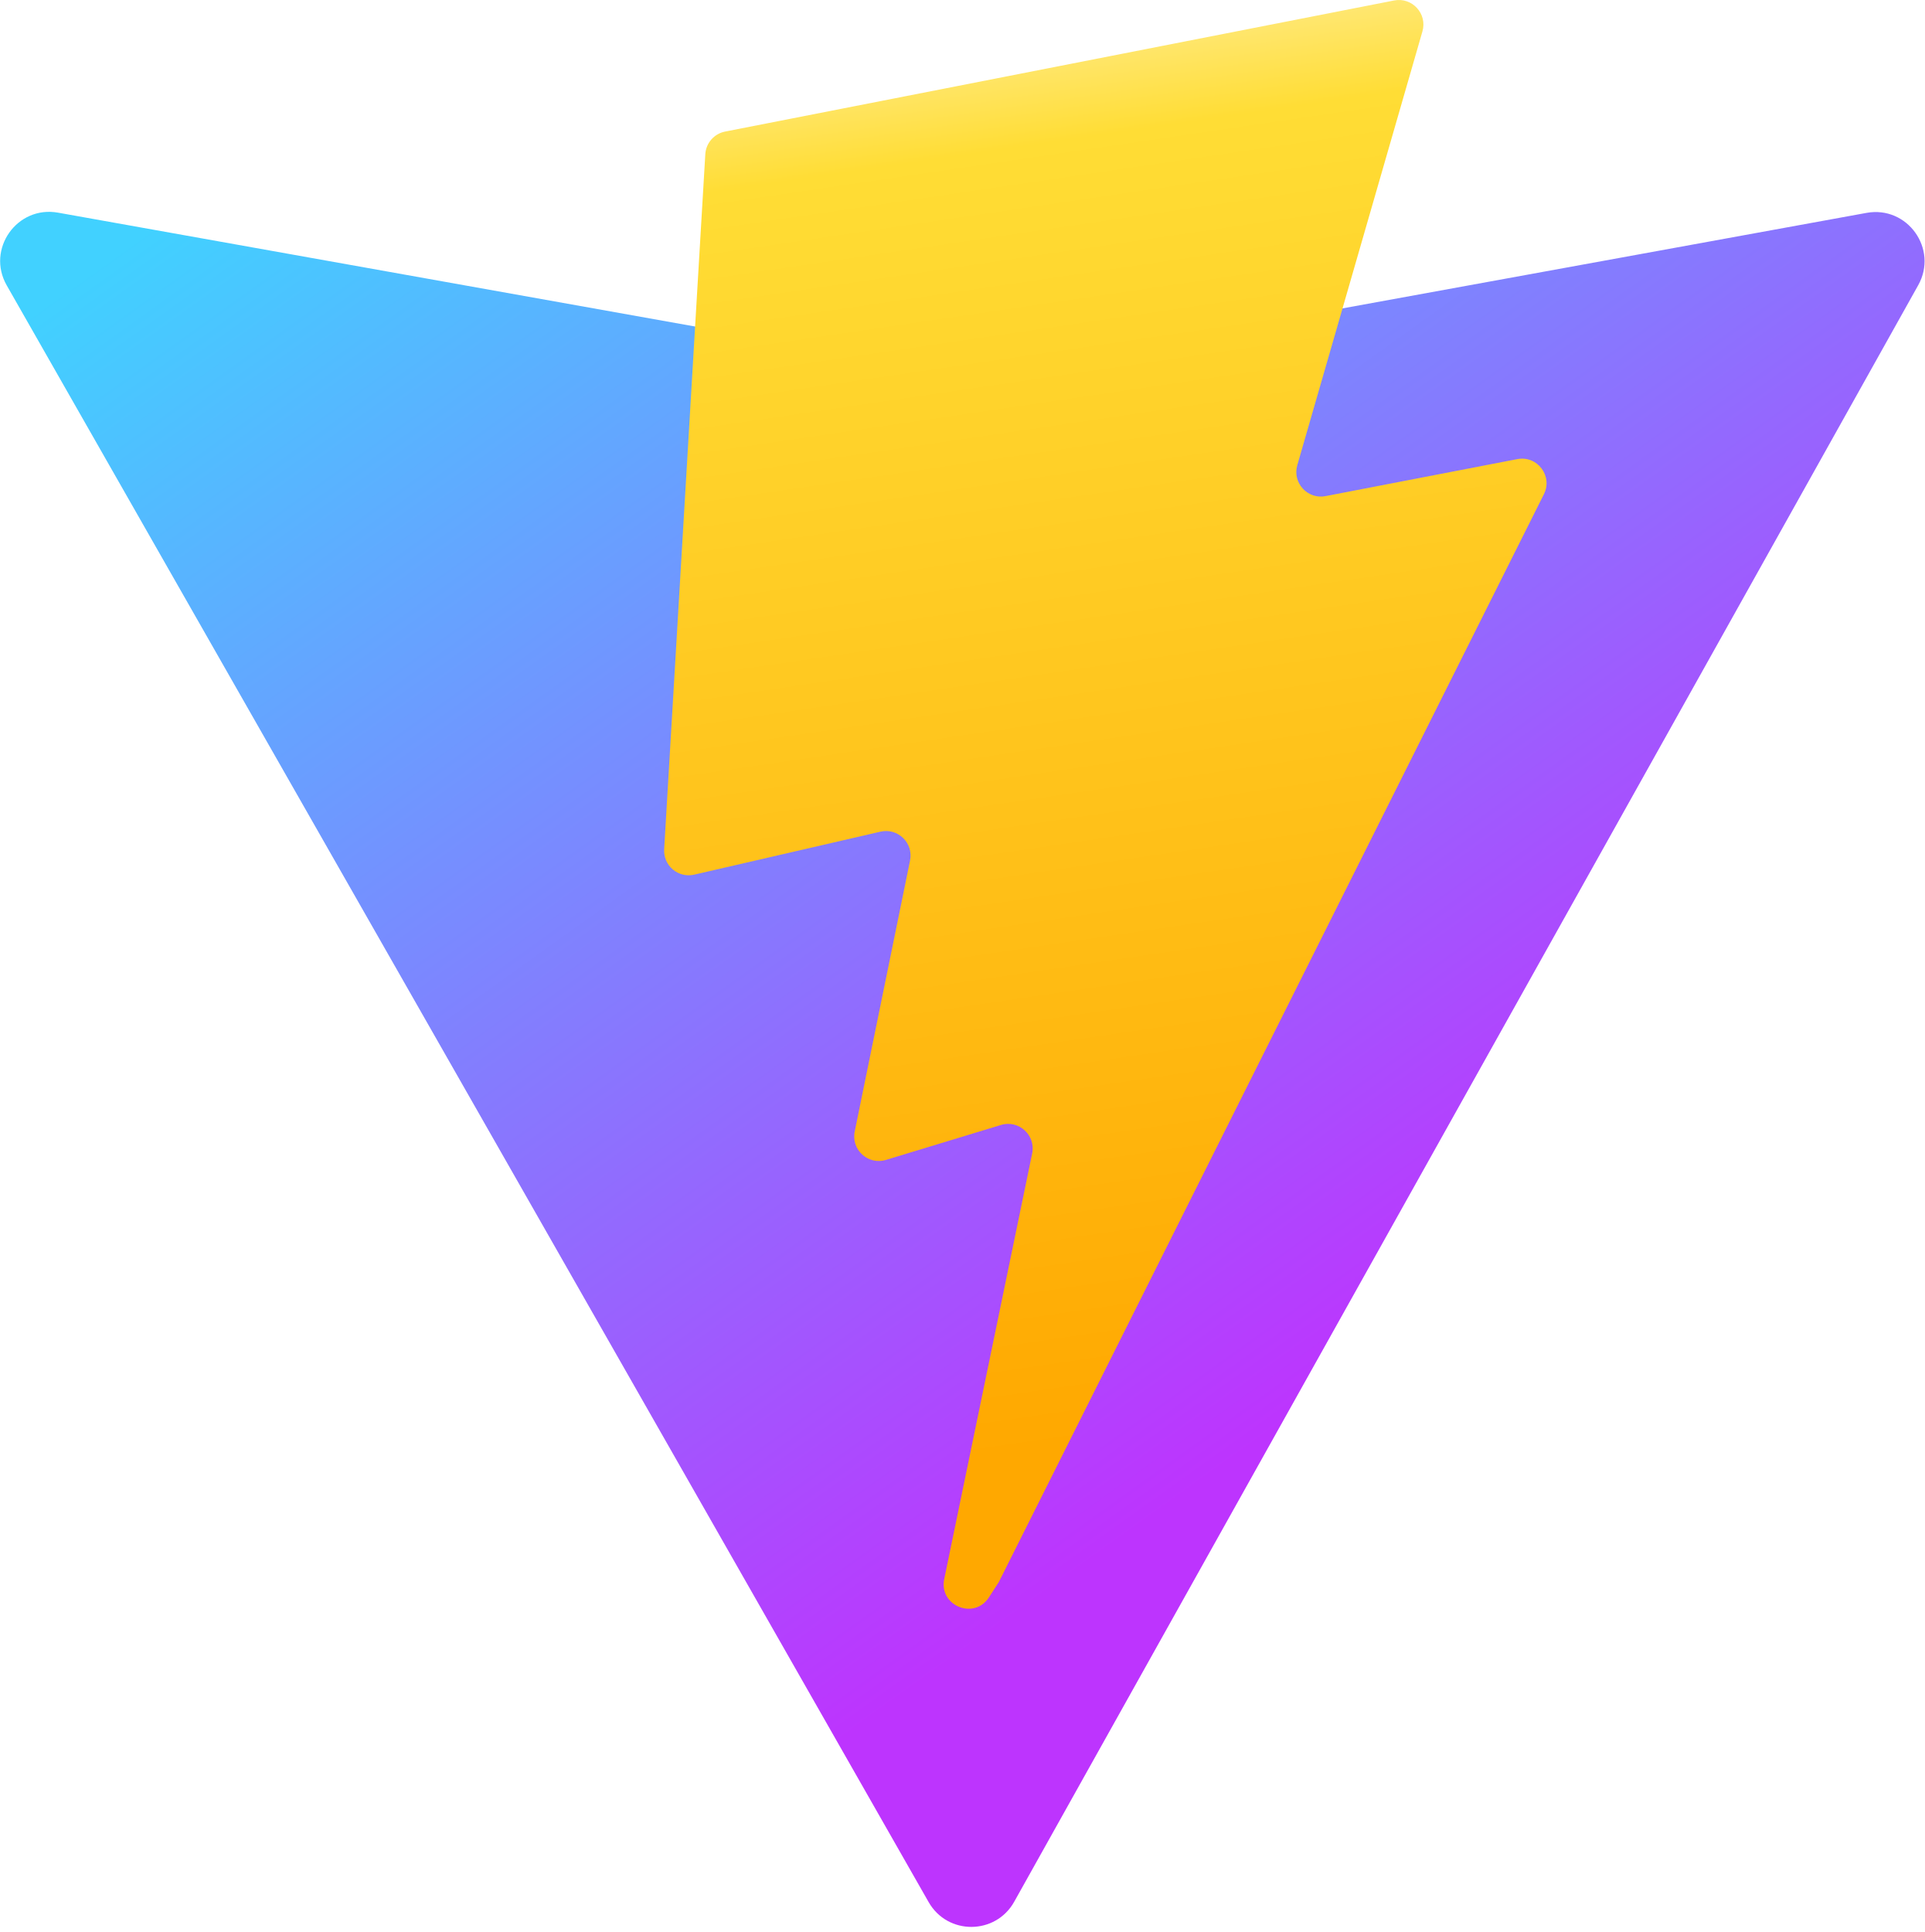
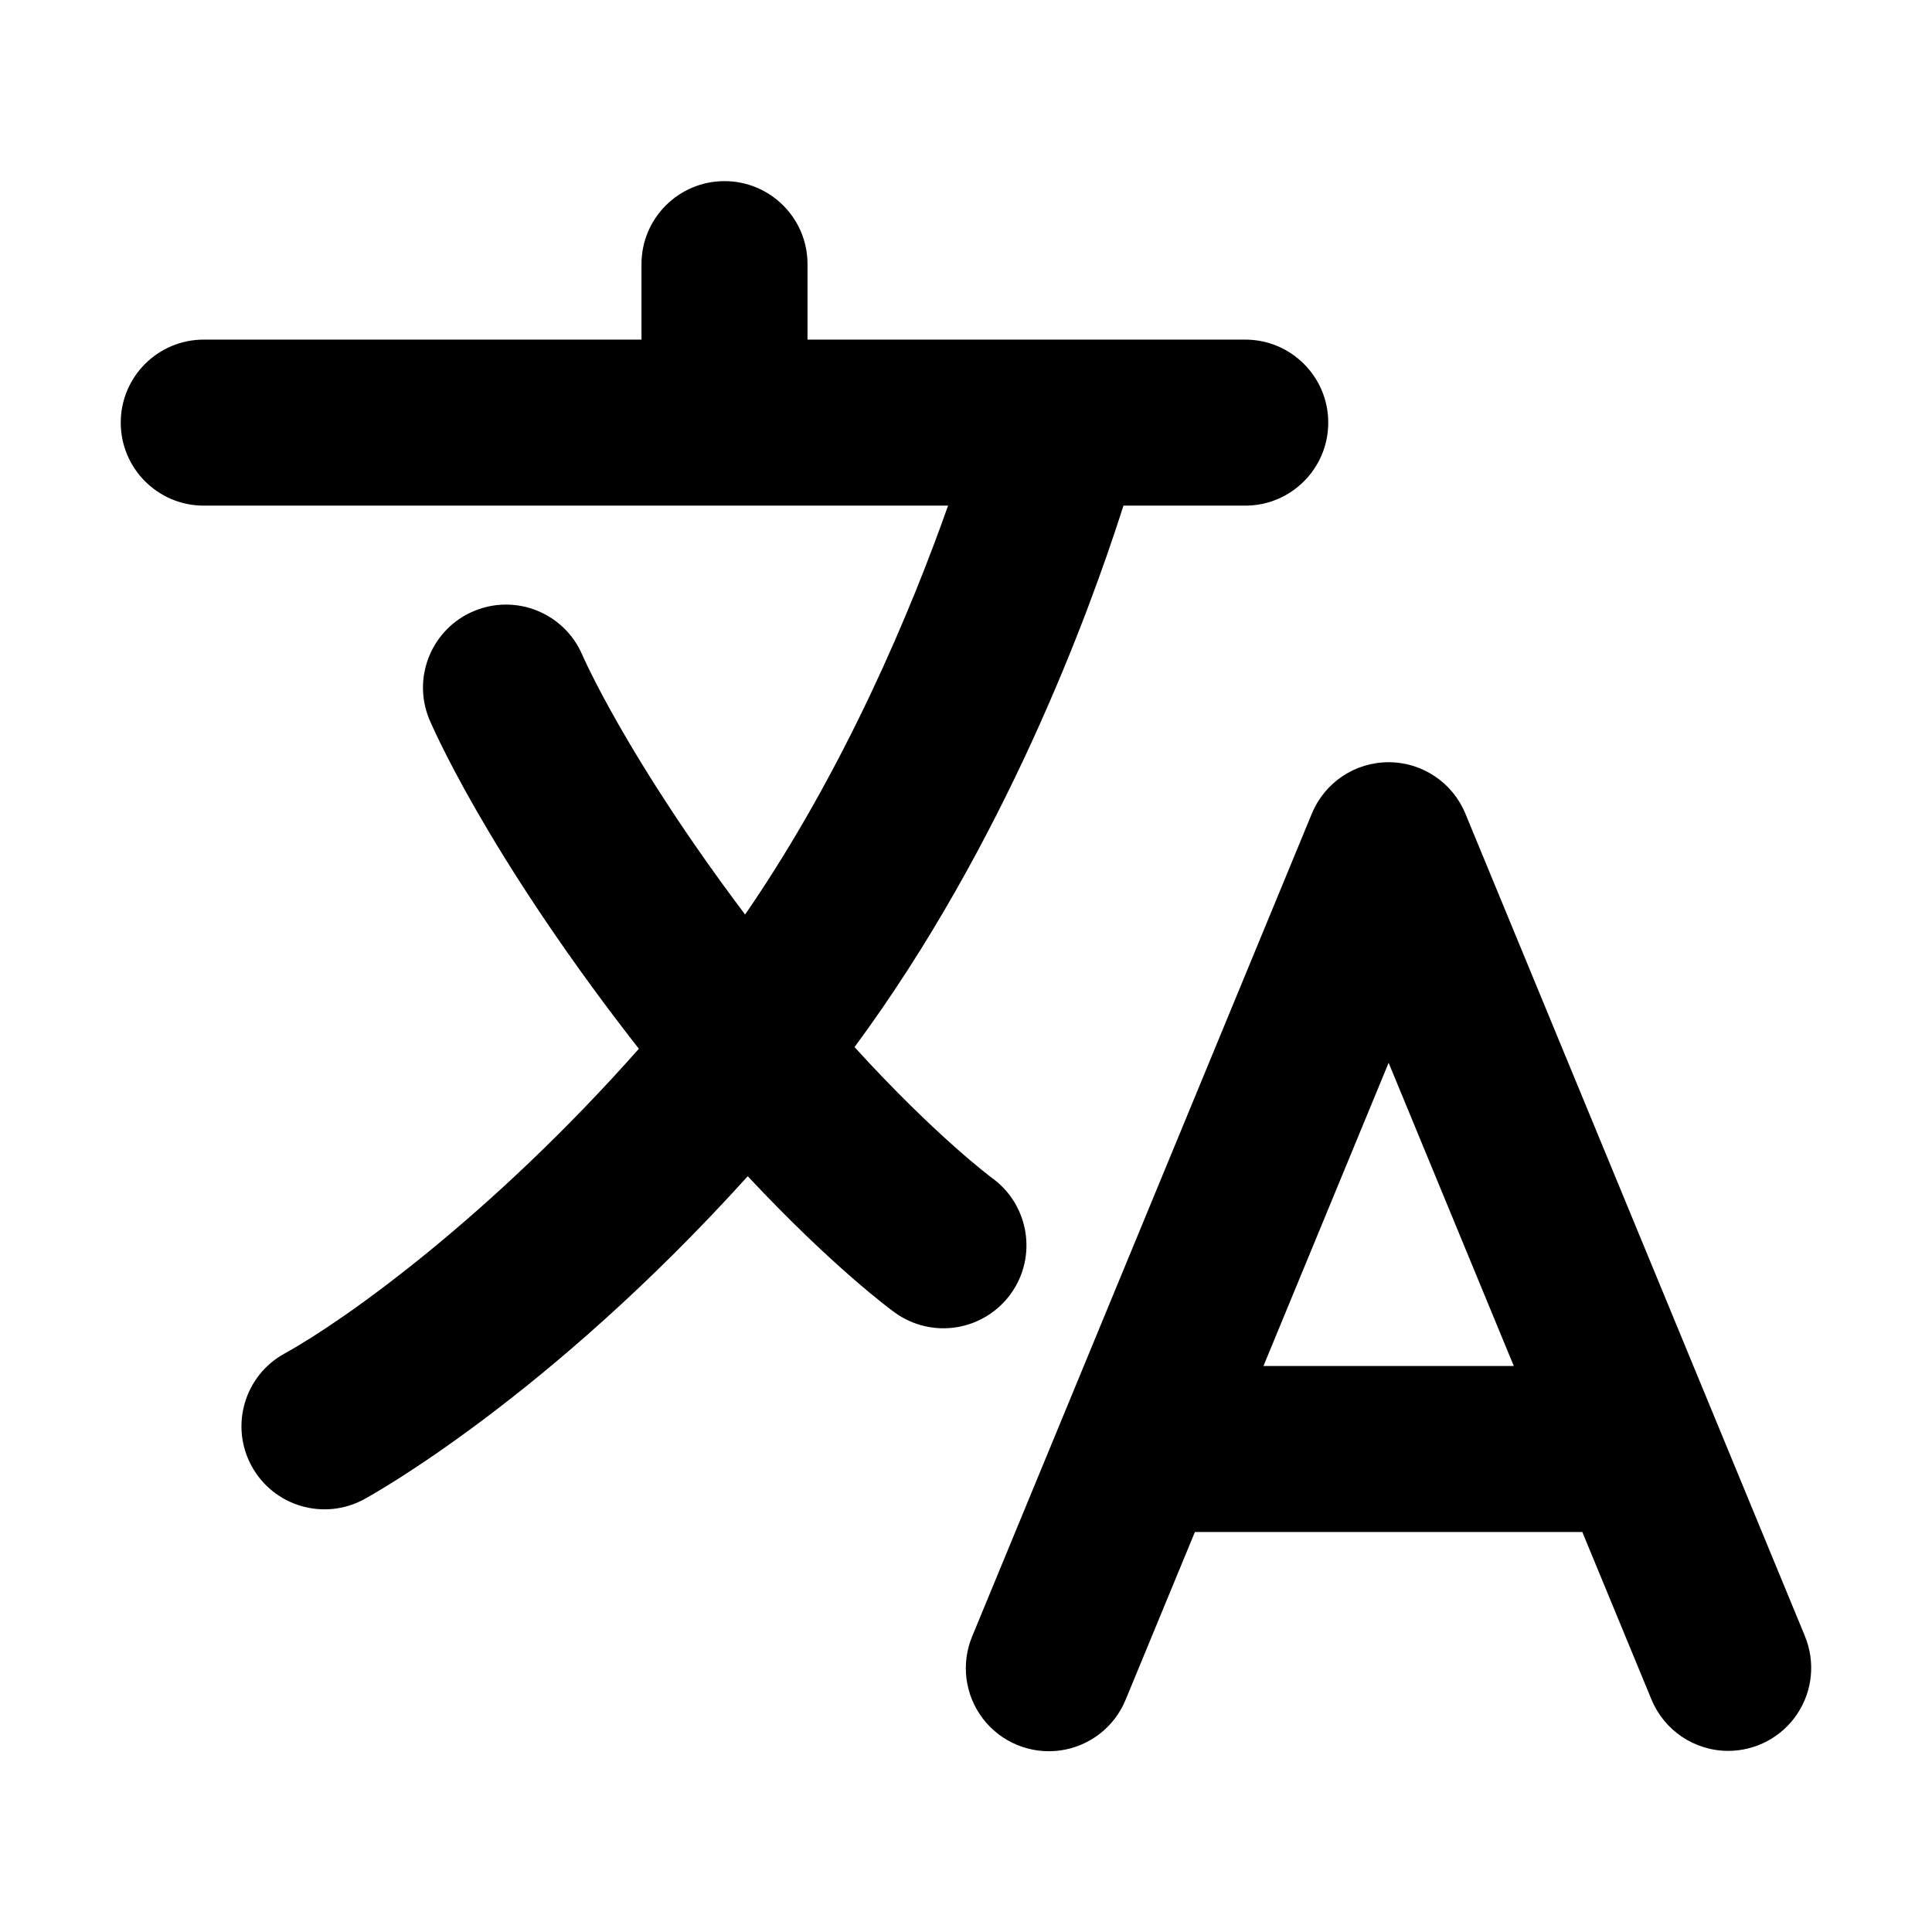
- <svg xmlns="http://www.w3.org/2000/svg" aria-hidden="true" role="img" class="iconify iconify--logos" width="31.88" height="32" preserveAspectRatio="xMidYMid meet" viewBox="0 0 256 257">
-   <defs>
-     <linearGradient id="IconifyId1813088fe1fbc01fb466" x1="-.828%" x2="57.636%" y1="7.652%" y2="78.411%">
-       <stop offset="0%" stop-color="#41D1FF" />
-       <stop offset="100%" stop-color="#BD34FE" />
-     </linearGradient>
-     <linearGradient id="IconifyId1813088fe1fbc01fb467" x1="43.376%" x2="50.316%" y1="2.242%" y2="89.03%">
-       <stop offset="0%" stop-color="#FFEA83" />
-       <stop offset="8.333%" stop-color="#FFDD35" />
-       <stop offset="100%" stop-color="#FFA800" />
-     </linearGradient>
-   </defs>
-   <path fill="url(#IconifyId1813088fe1fbc01fb466)" d="M255.153 37.938L134.897 252.976c-2.483 4.44-8.862 4.466-11.382.048L.875 37.958c-2.746-4.814 1.371-10.646 6.827-9.67l120.385 21.517a6.537 6.537 0 0 0 2.322-.004l117.867-21.483c5.438-.991 9.574 4.796 6.877 9.62Z" />
-   <path fill="url(#IconifyId1813088fe1fbc01fb467)" d="M185.432.063L96.44 17.501a3.268 3.268 0 0 0-2.634 3.014l-5.474 92.456a3.268 3.268 0 0 0 3.997 3.378l24.777-5.718c2.318-.535 4.413 1.507 3.936 3.838l-7.361 36.047c-.495 2.426 1.782 4.5 4.151 3.78l15.304-4.649c2.372-.72 4.652 1.36 4.15 3.788l-11.698 56.621c-.732 3.542 3.979 5.473 5.943 2.437l1.313-2.028l72.516-144.72c1.215-2.423-.88-5.186-3.54-4.672l-25.505 4.922c-2.396.462-4.435-1.77-3.759-4.114l16.646-57.705c.677-2.35-1.37-4.583-3.769-4.113Z" />
+ <svg xmlns="http://www.w3.org/2000/svg" width="32" height="32" viewBox="0 0 512 512">
+   <path fill="currentColor" d="m478.33 433.6l-90-218a22 22 0 0 0-40.67 0l-90 218a22 22 0 1 0 40.67 16.79L316.66 406h102.67l18.33 44.39A22 22 0 0 0 458 464a22 22 0 0 0 20.32-30.4ZM334.83 362L368 281.65L401.17 362Zm-66.99-19.08a22 22 0 0 0-4.89-30.7c-.2-.15-15-11.13-36.49-34.73c39.65-53.68 62.11-114.75 71.27-143.49H330a22 22 0 0 0 0-44H214V70a22 22 0 0 0-44 0v20H54a22 22 0 0 0 0 44h197.25c-9.52 26.95-27.05 69.5-53.79 108.36c-31.41-41.68-43.08-68.65-43.17-68.87a22 22 0 0 0-40.58 17c.58 1.38 14.55 34.23 52.86 83.93c.92 1.19 1.83 2.35 2.74 3.51c-39.24 44.35-77.74 71.86-93.85 80.74a22 22 0 1 0 21.07 38.63c2.16-1.18 48.6-26.89 101.63-85.59c22.52 24.08 38 35.44 38.93 36.1a22 22 0 0 0 30.75-4.9Z" />
</svg>
